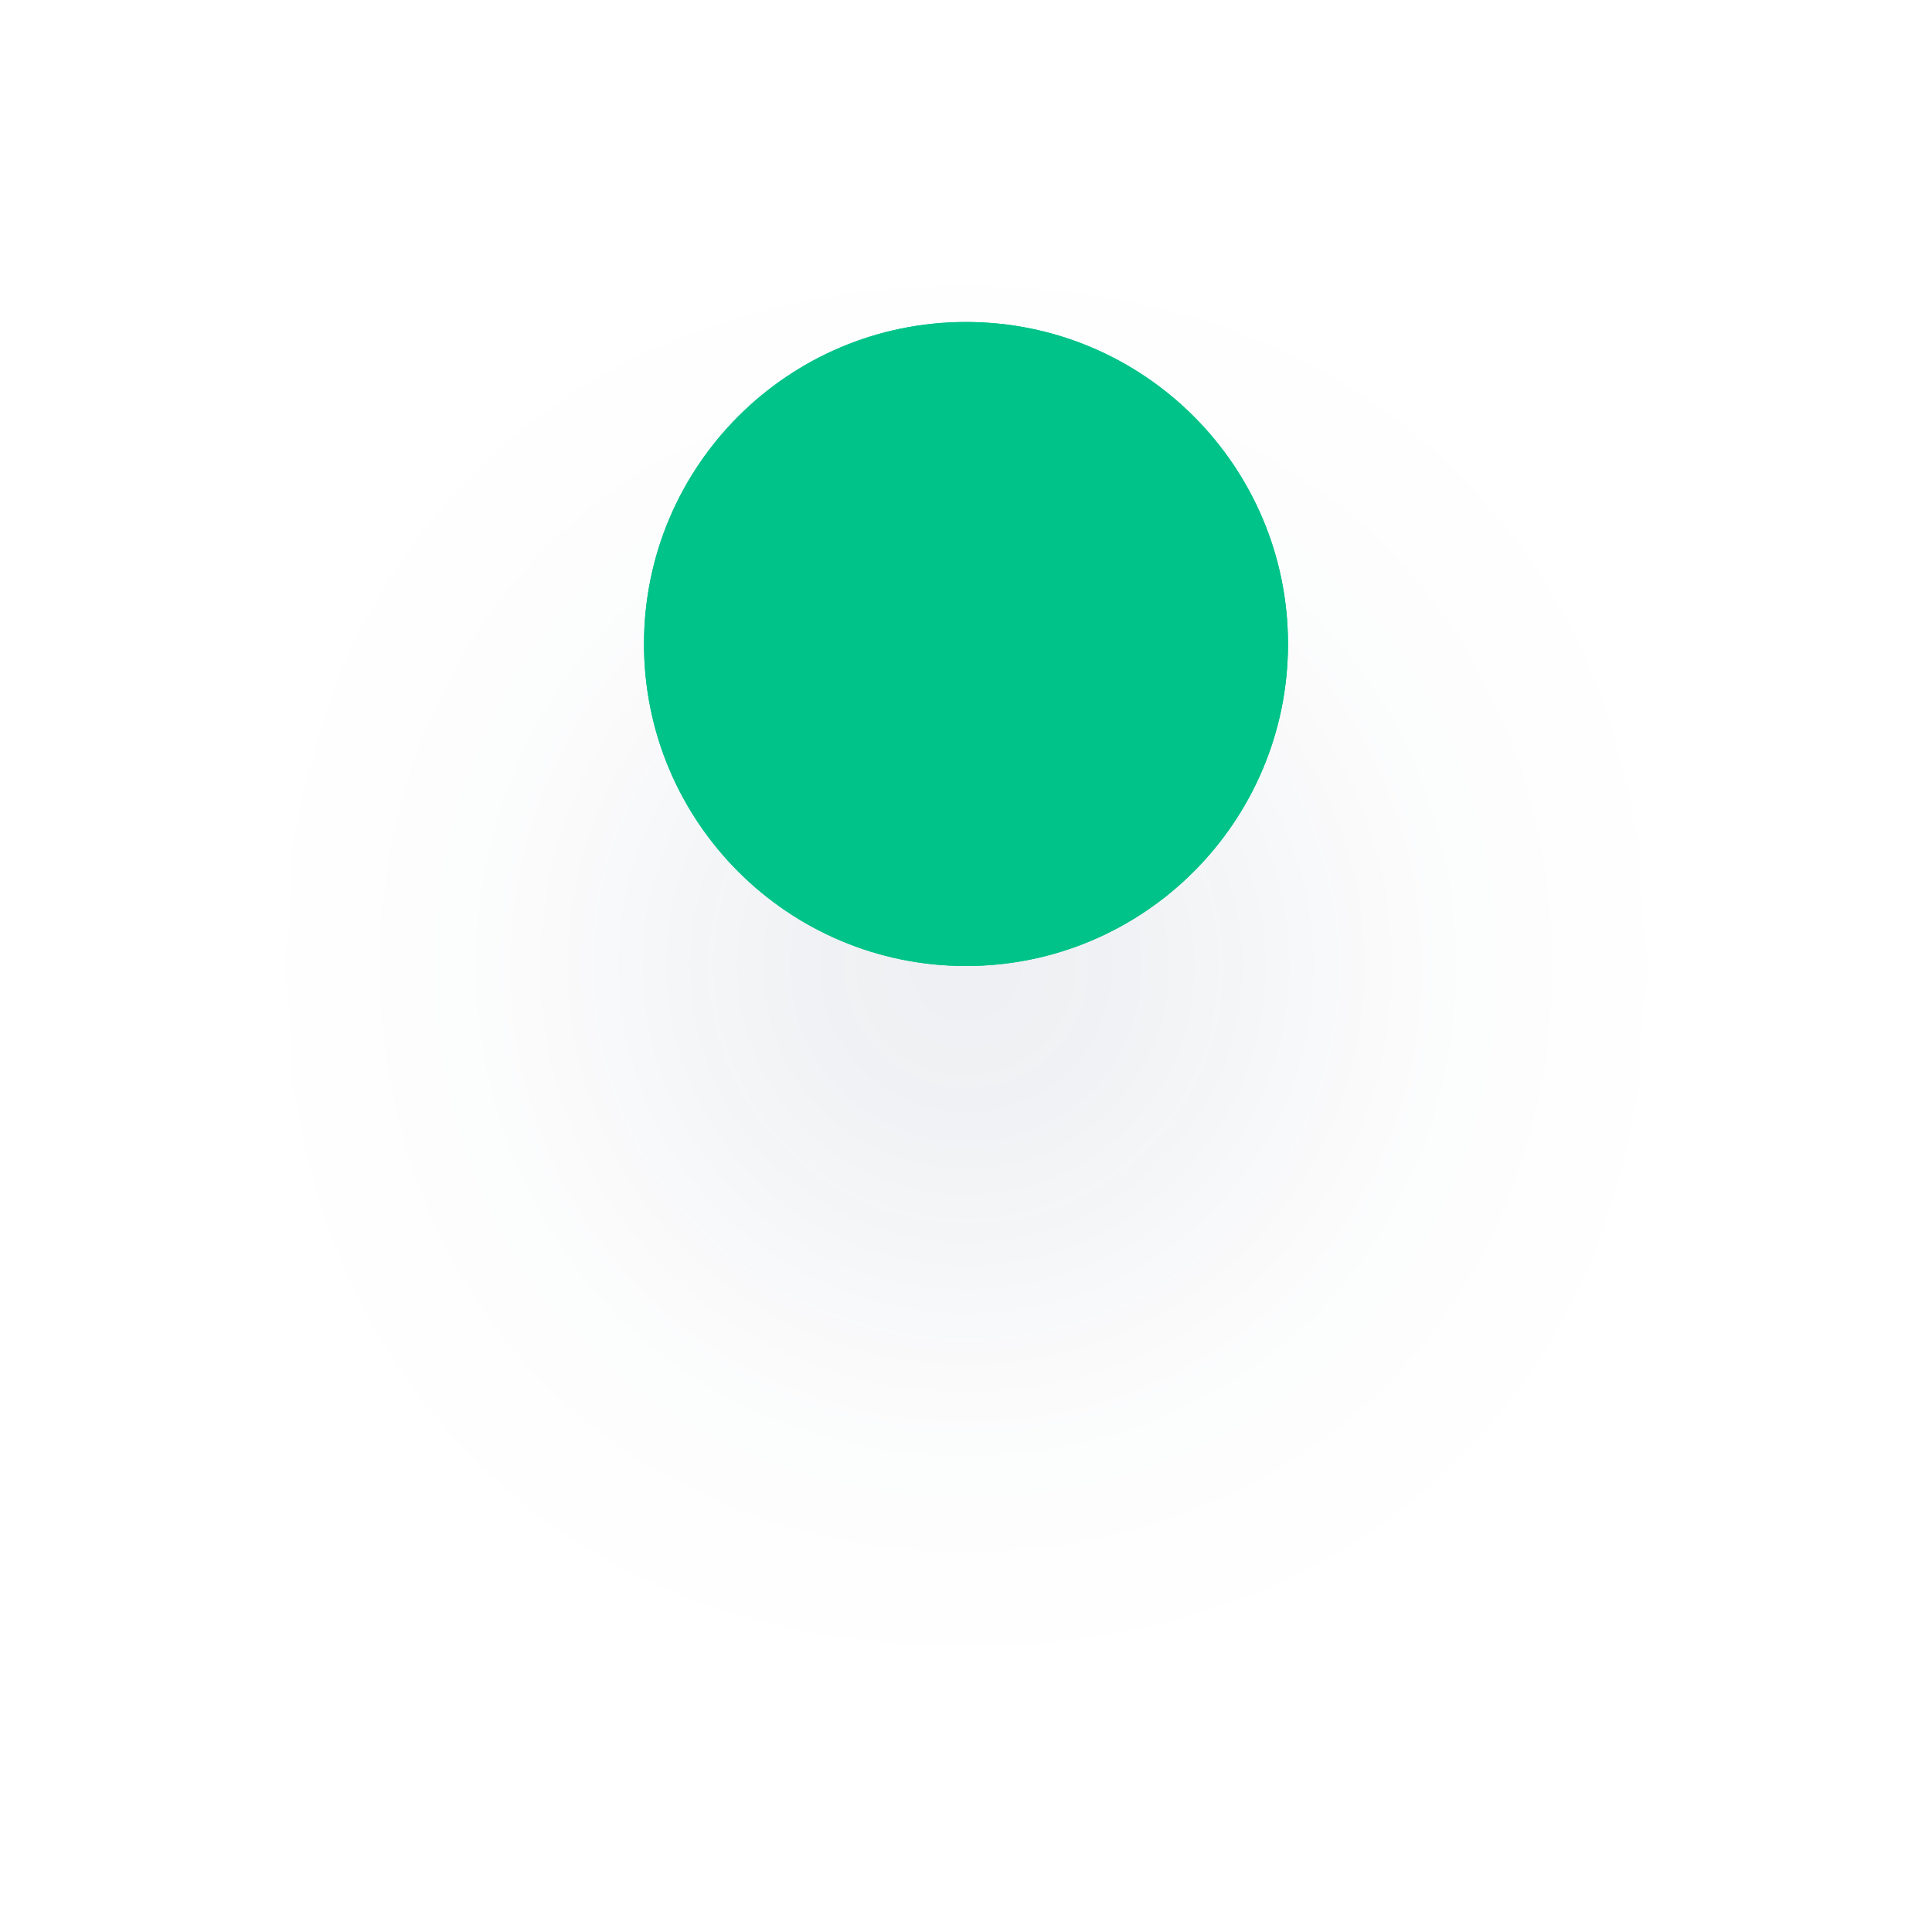
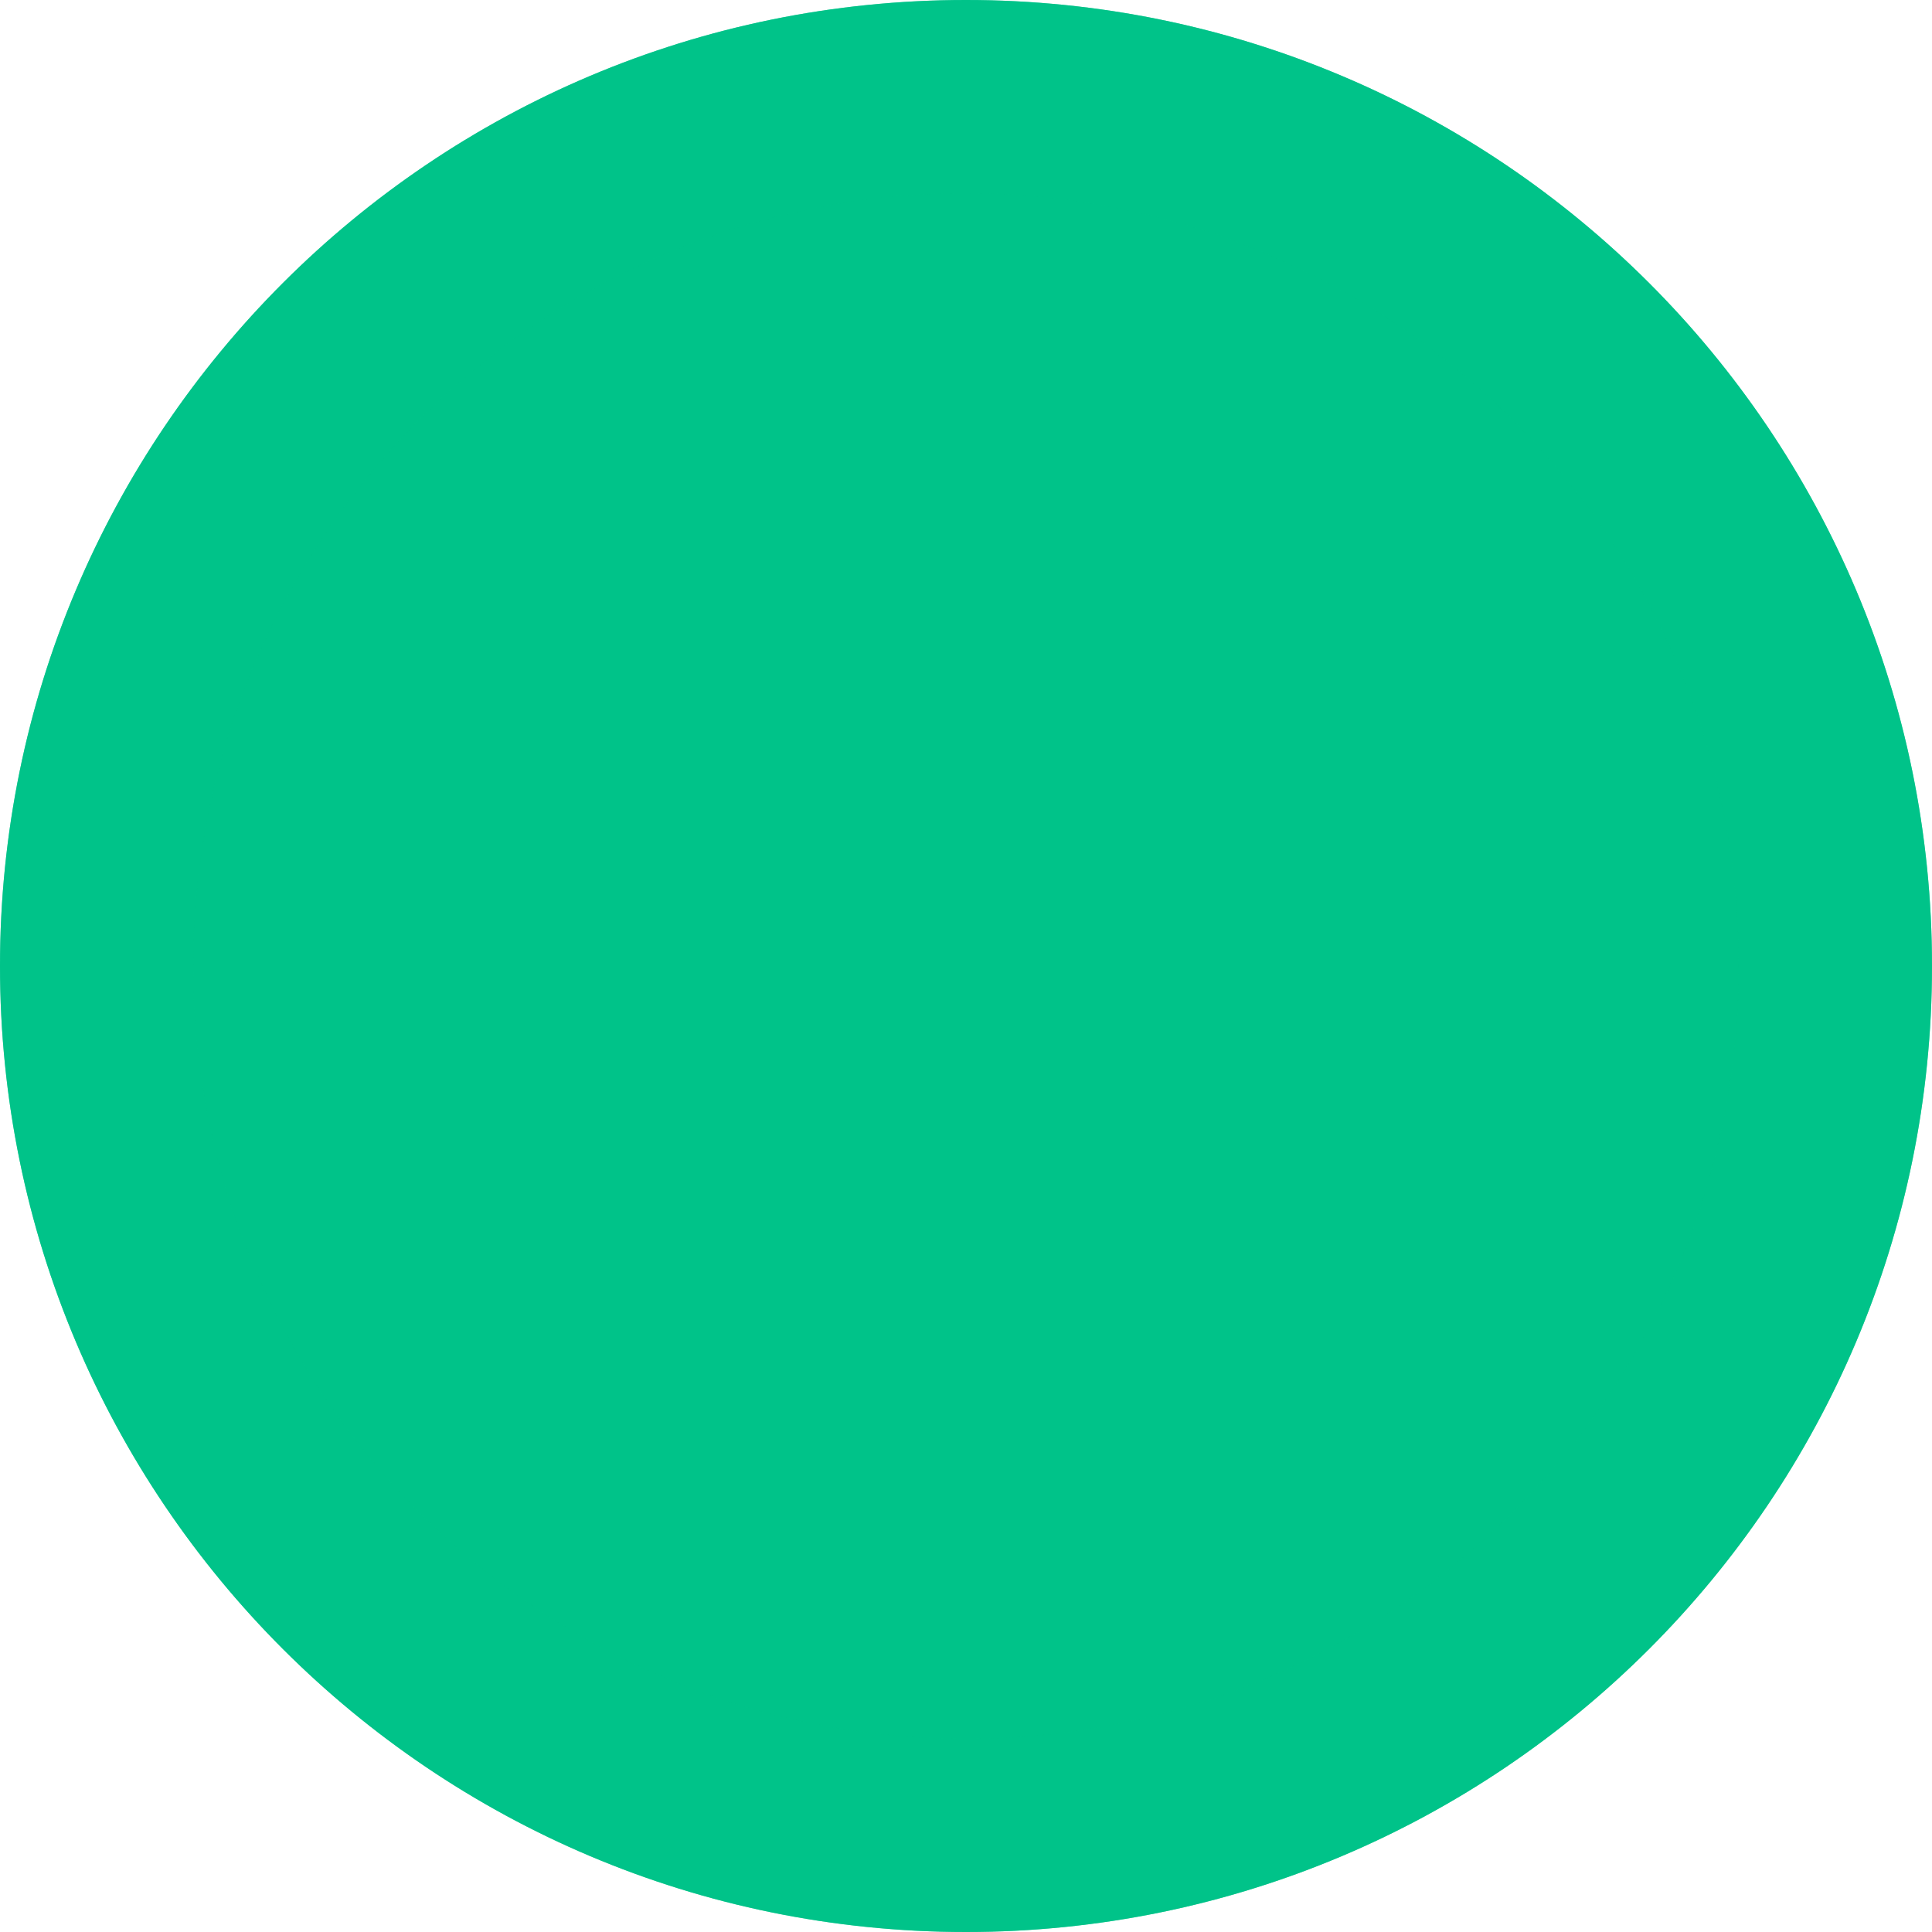
- <svg xmlns="http://www.w3.org/2000/svg" width="48" height="48" viewBox="0 0 48 48" fill="none">
-   <g filter="url(#filter0_d)">
-     <circle cx="24" cy="16" r="8" fill="#00C389" />
-     <circle cx="24" cy="16" r="7.2" stroke="#00C389" stroke-width="1.6" />
-   </g>
-   <defs>
-     <filter id="filter0_d" x="0" y="0" width="48" height="48" filterUnits="userSpaceOnUse" color-interpolation-filters="sRGB">
-       <feFlood flood-opacity="0" result="BackgroundImageFix" />
-       <feColorMatrix in="SourceAlpha" type="matrix" values="0 0 0 0 0 0 0 0 0 0 0 0 0 0 0 0 0 0 127 0" />
-       <feOffset dy="8" />
-       <feGaussianBlur stdDeviation="8" />
-       <feColorMatrix type="matrix" values="0 0 0 0 0.118 0 0 0 0 0.204 0 0 0 0 0.361 0 0 0 0.1 0" />
-       <feBlend mode="normal" in2="BackgroundImageFix" result="effect1_dropShadow" />
-       <feBlend mode="normal" in="SourceGraphic" in2="effect1_dropShadow" result="shape" />
-     </filter>
-   </defs>
+ <svg xmlns="http://www.w3.org/2000/svg" width="16" height="16" viewBox="0 0 16 16" fill="none">
+   <circle cx="8" cy="8" r="7.2" fill="#00C389" />
+   <circle cx="8" cy="8" r="7.2" stroke="#00C389" stroke-width="1.6" />
+   <circle cx="8" cy="8" r="7.2" stroke="#00C389" stroke-opacity="0.6" stroke-width="1.6" />
</svg>
